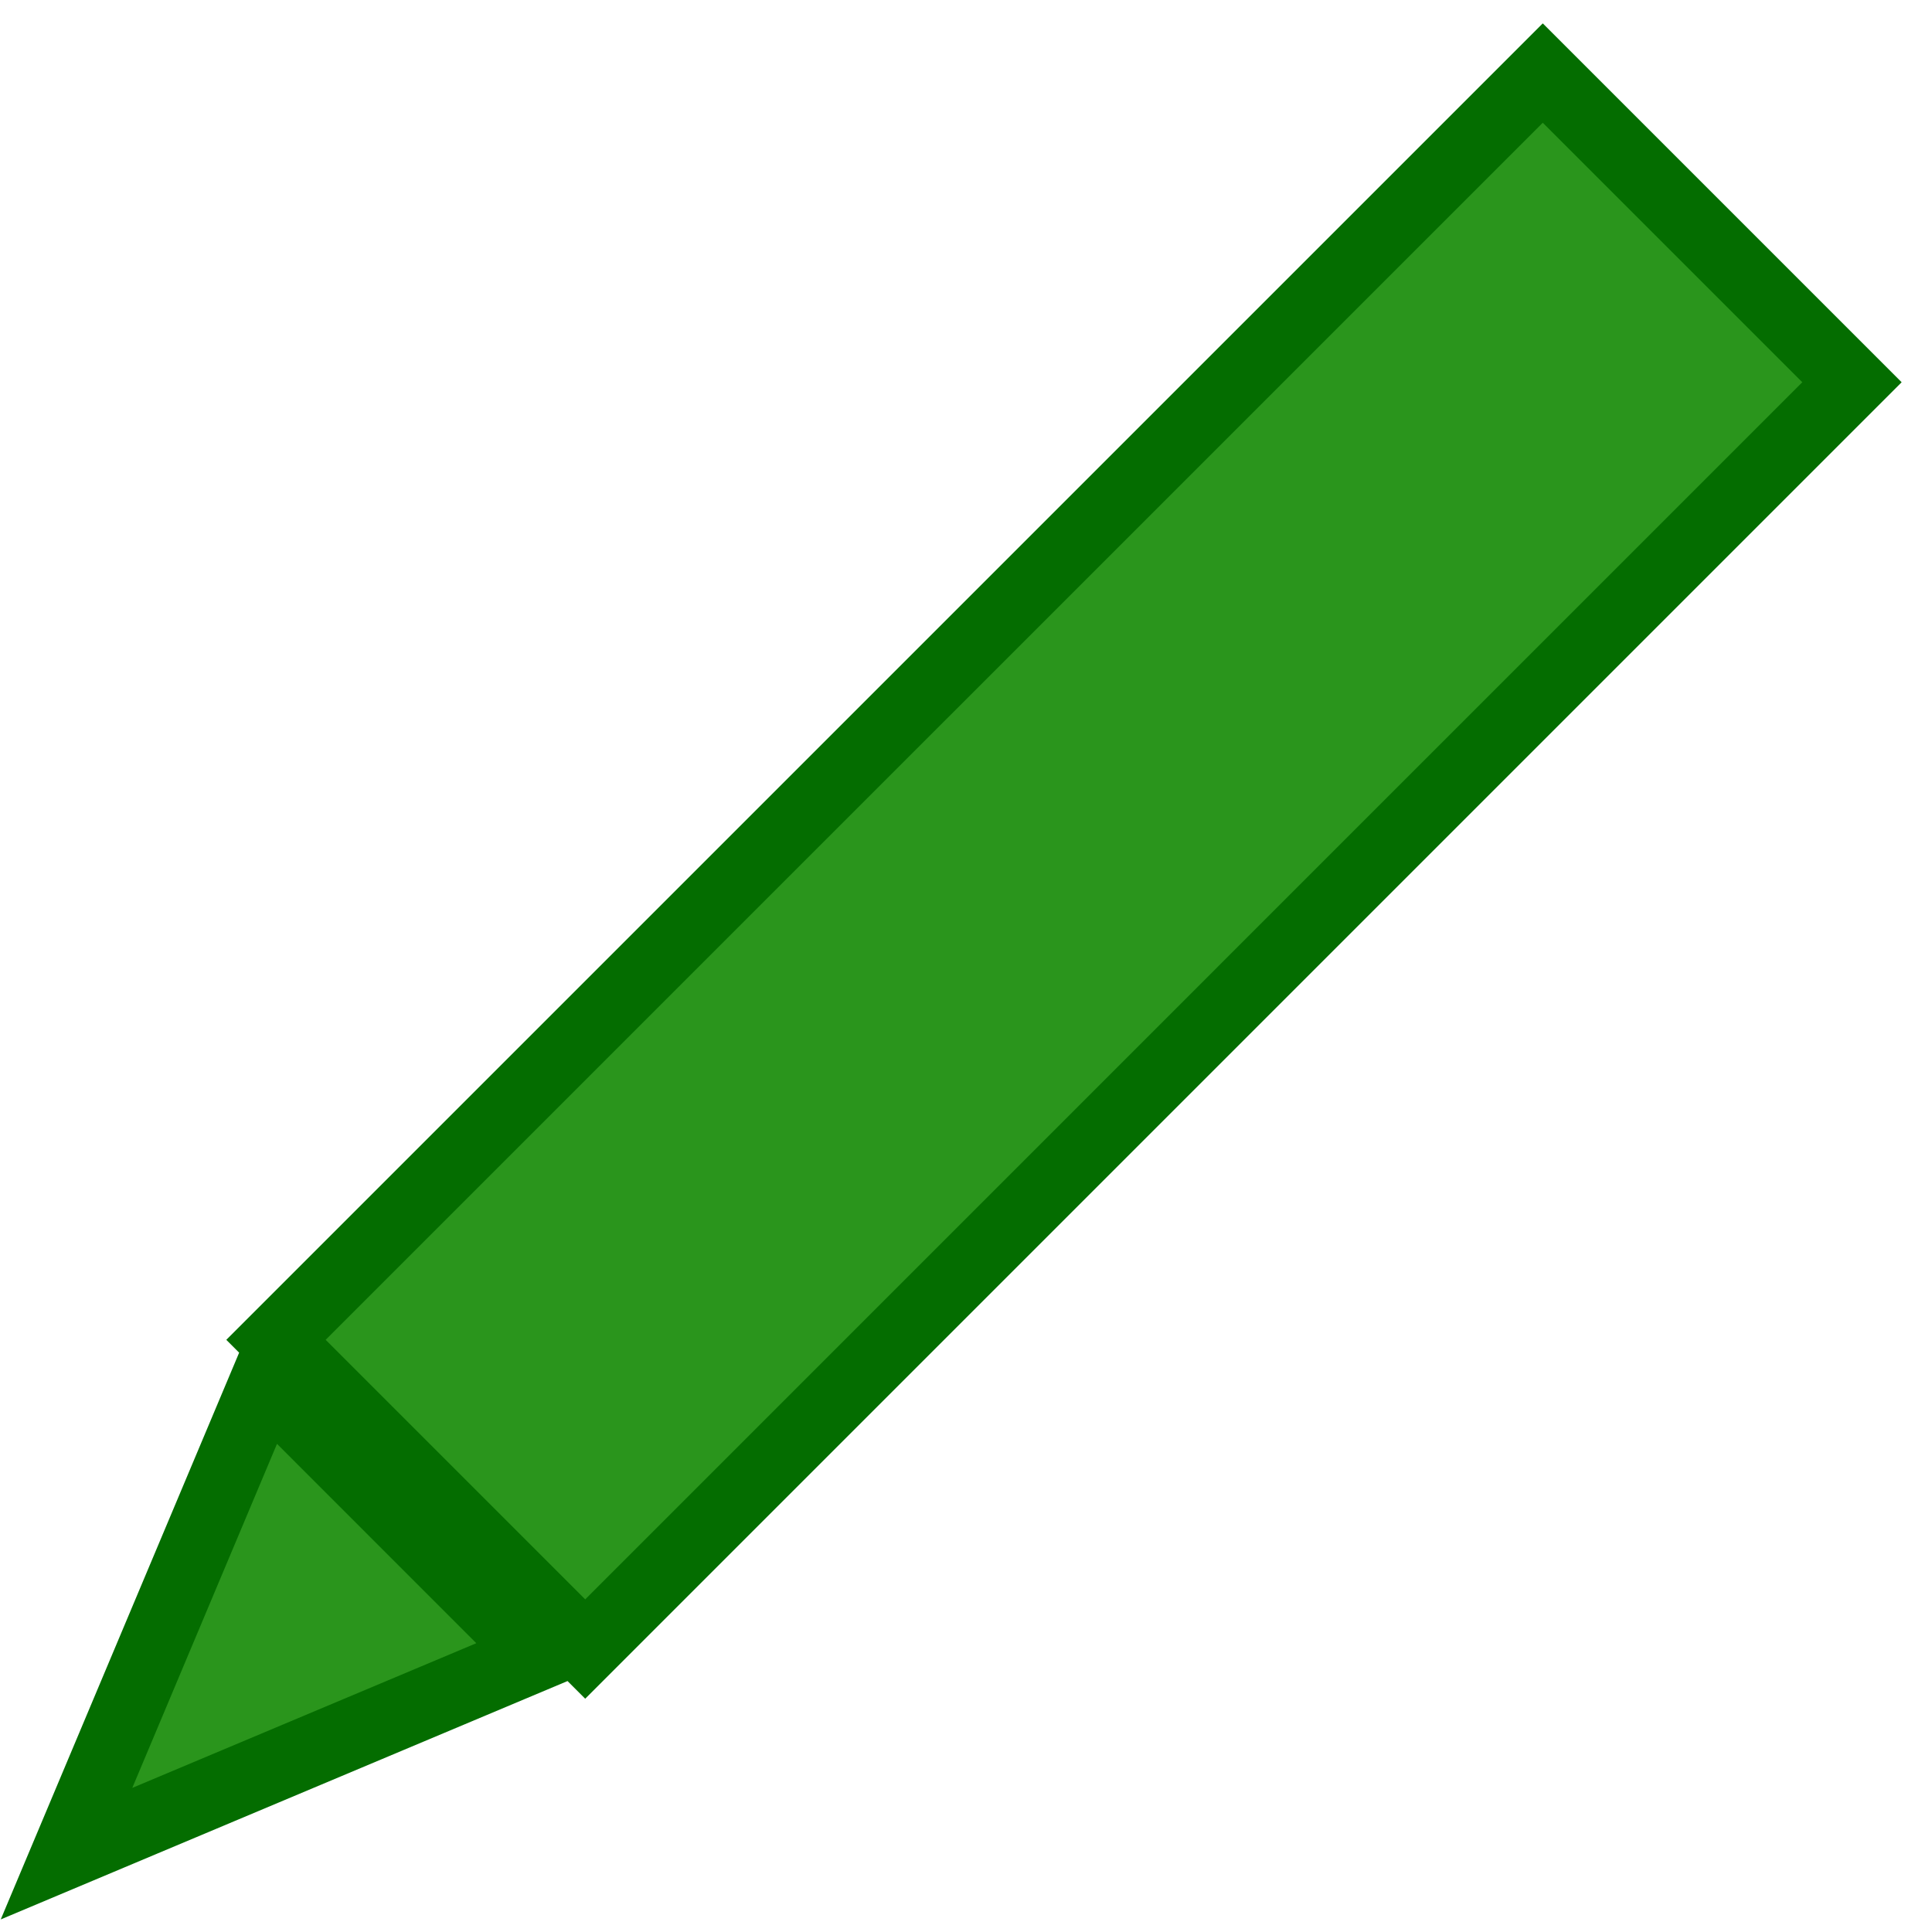
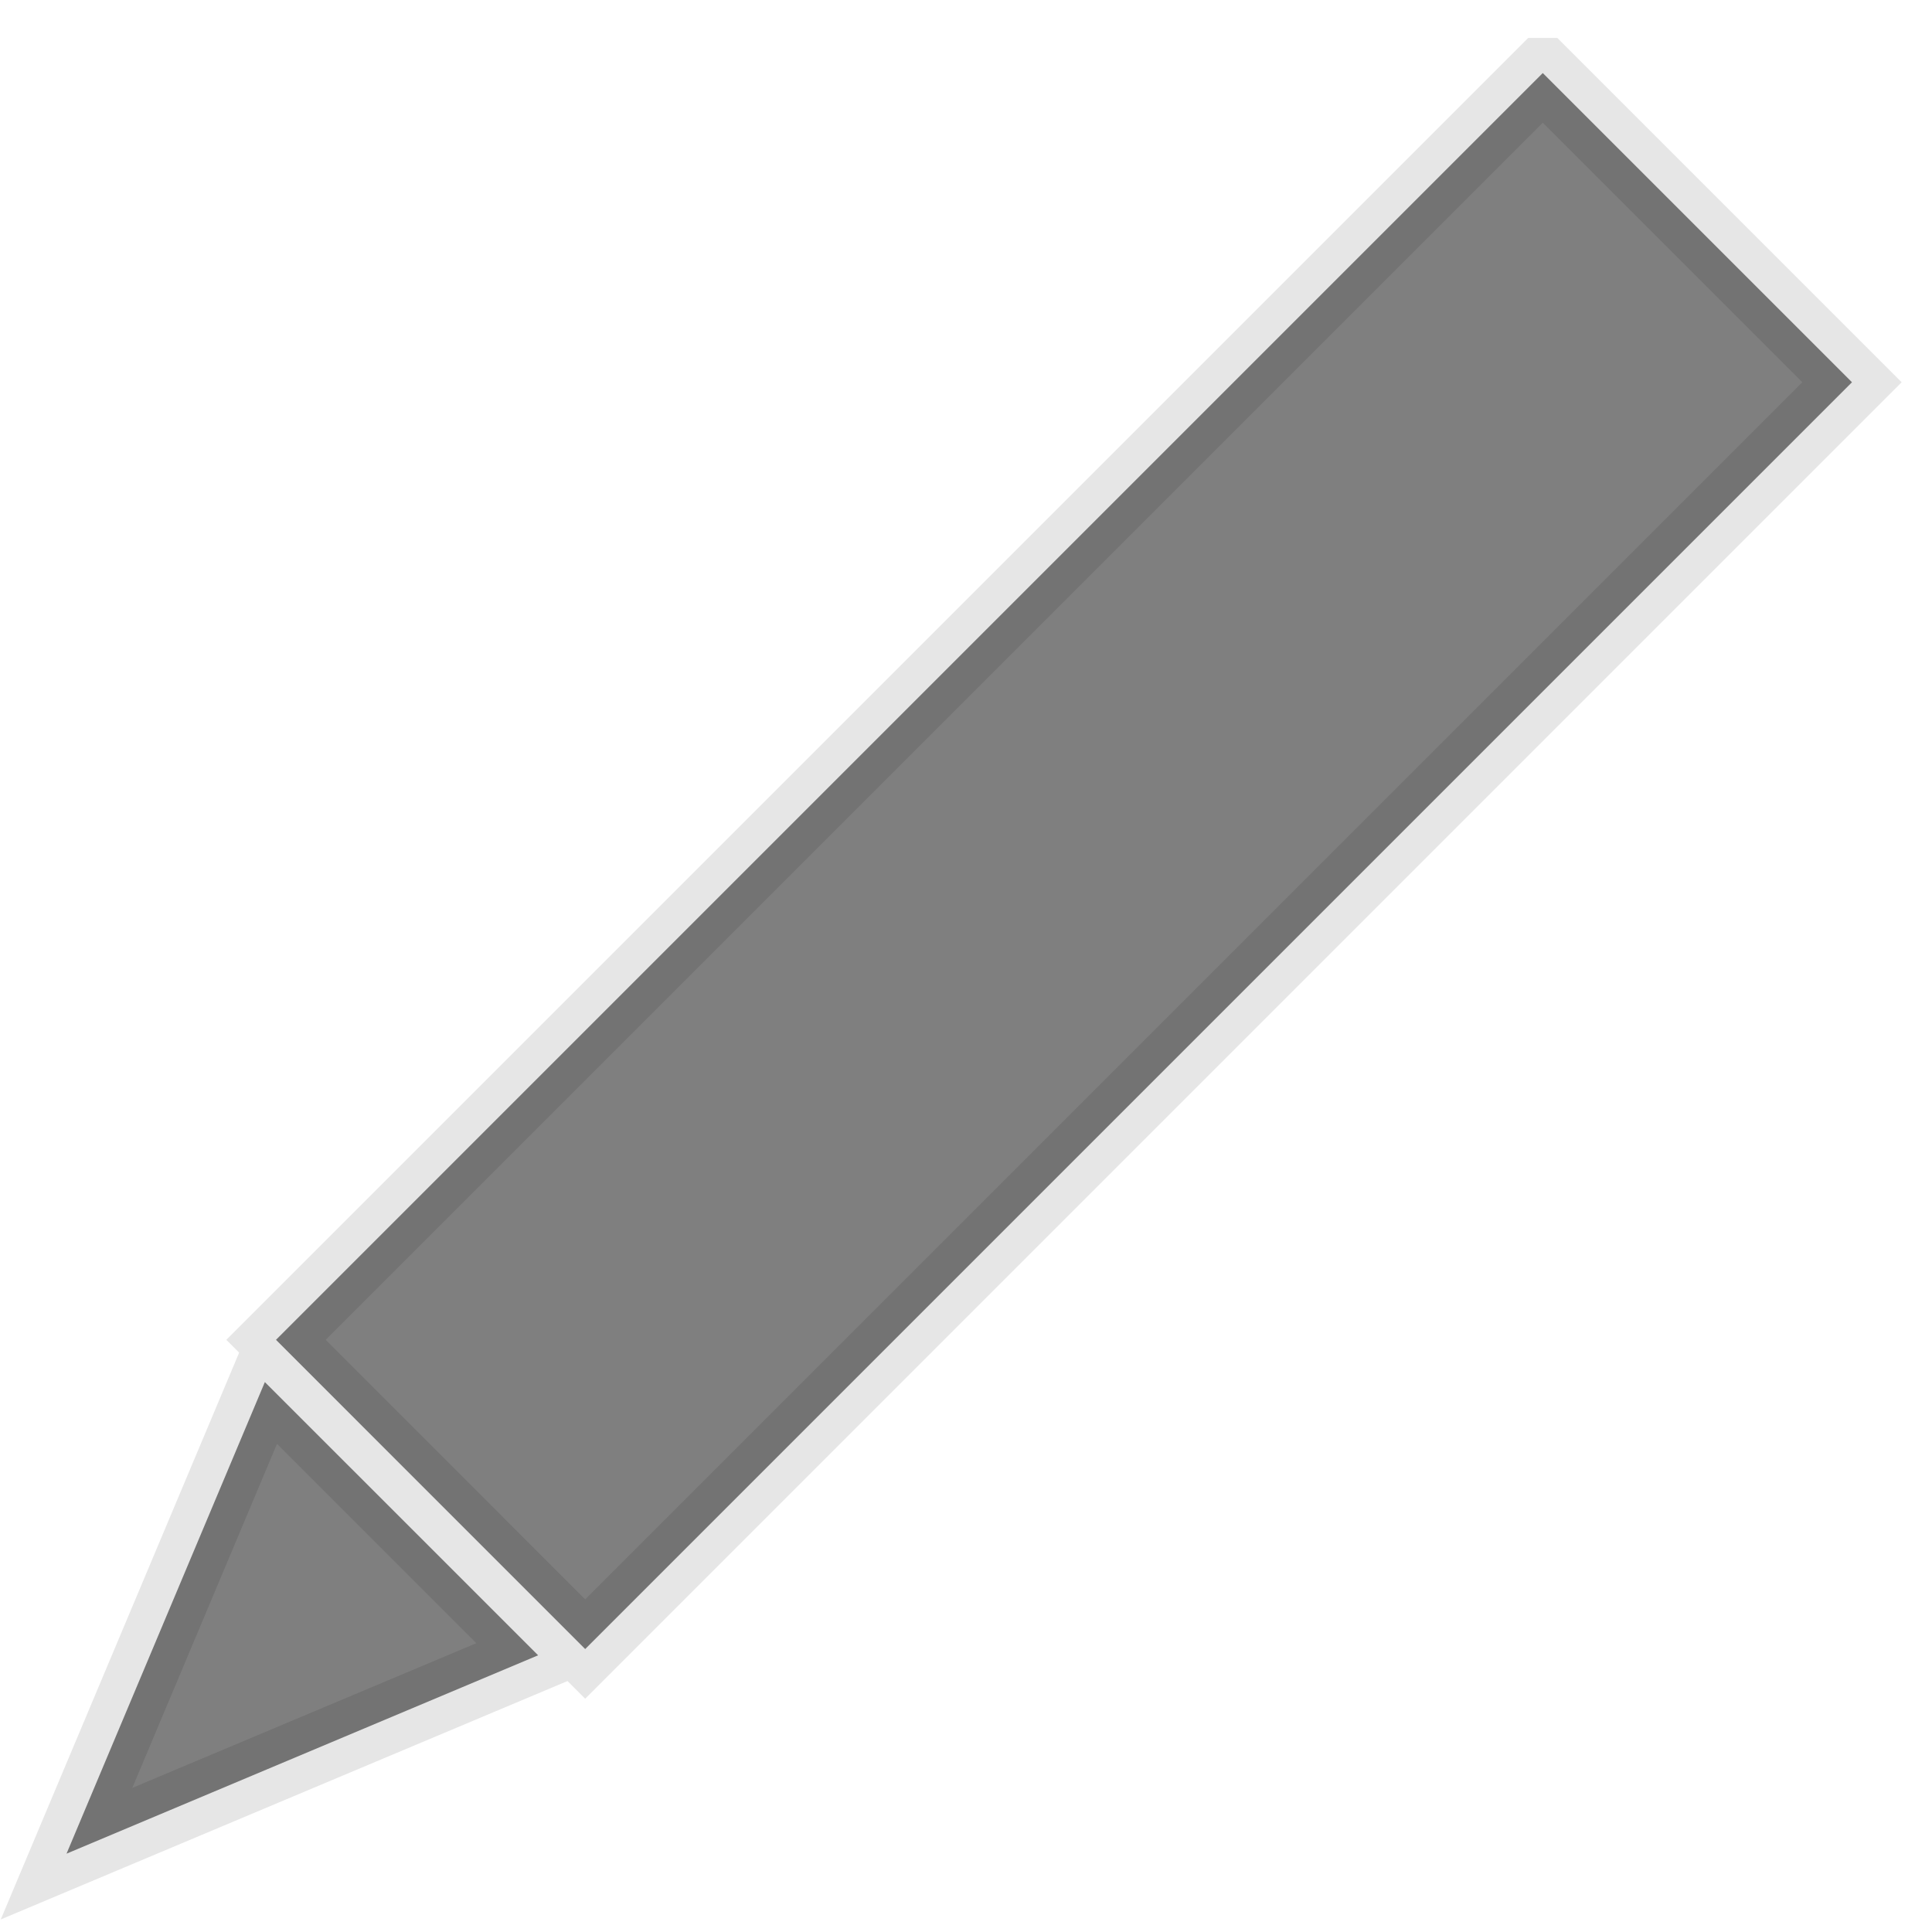
- <svg xmlns="http://www.w3.org/2000/svg" width="55px" height="55px" viewBox="0 0 55 55" version="1.1">
-   <g id="Page-1" stroke="none" stroke-width="1" fill="none" fill-rule="evenodd">
-     <g id="Artboard" transform="translate(-510, -401)" fill="#2A951C" stroke="#046D00" stroke-width="2">
-       <g id="Edit" transform="translate(511.8936, 403.0797)">
-         <path d="M5.647,37.265 L13.425,45.044 L1.24344979e-14,50.69 L5.647,37.265 Z M42.026,1.0658141e-14 L50.828,8.802 L14.766,44.865 L5.963,36.062 L42.026,1.0658141e-14 Z" id="Combined-Shape" />
-       </g>
-     </g>
-   </g>
+ <svg xmlns="http://www.w3.org/2000/svg" viewBox="0 0 55 55">
+   <path d="m7.54 39.345 7.779 7.778L1.894 52.77 7.54 39.345ZM43.92 2.08l8.802 8.802-36.063 36.063-8.802-8.803L43.919 2.08Z" fill="rgba(0,0,0,.5)" stroke="rgba(0,0,0,.1)" stroke-width="2" fill-rule="evenodd" />
</svg>
